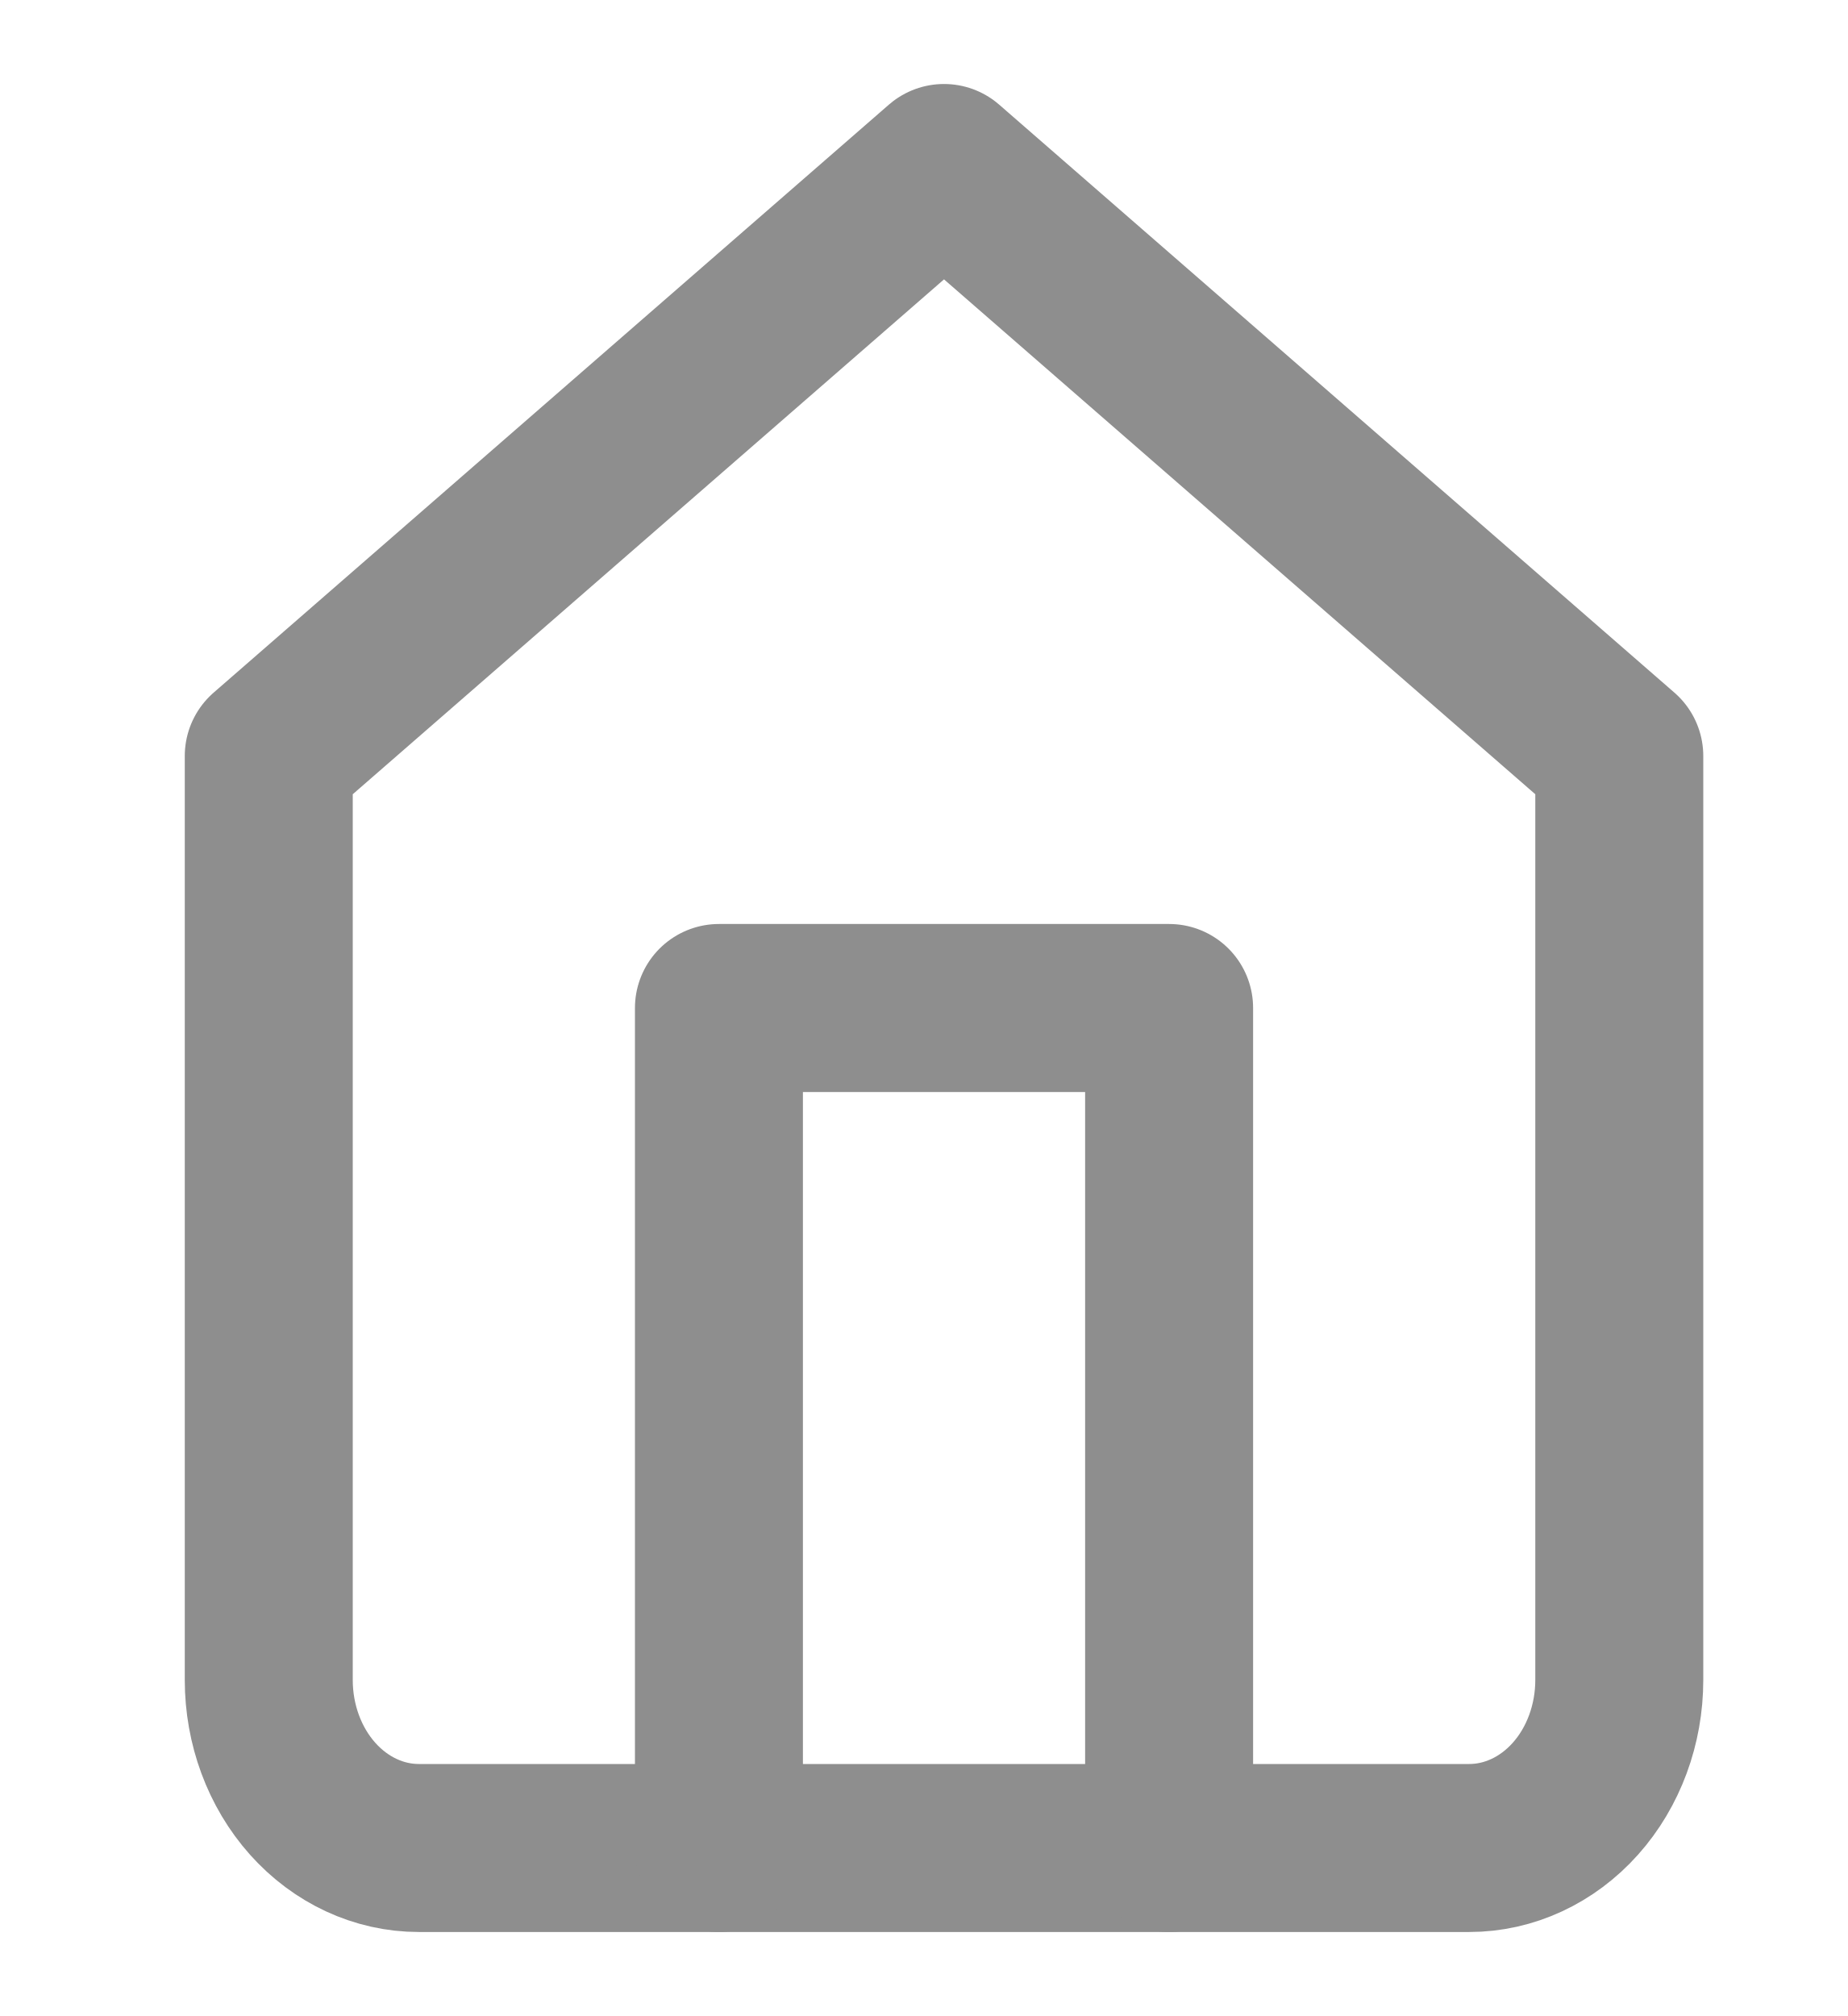
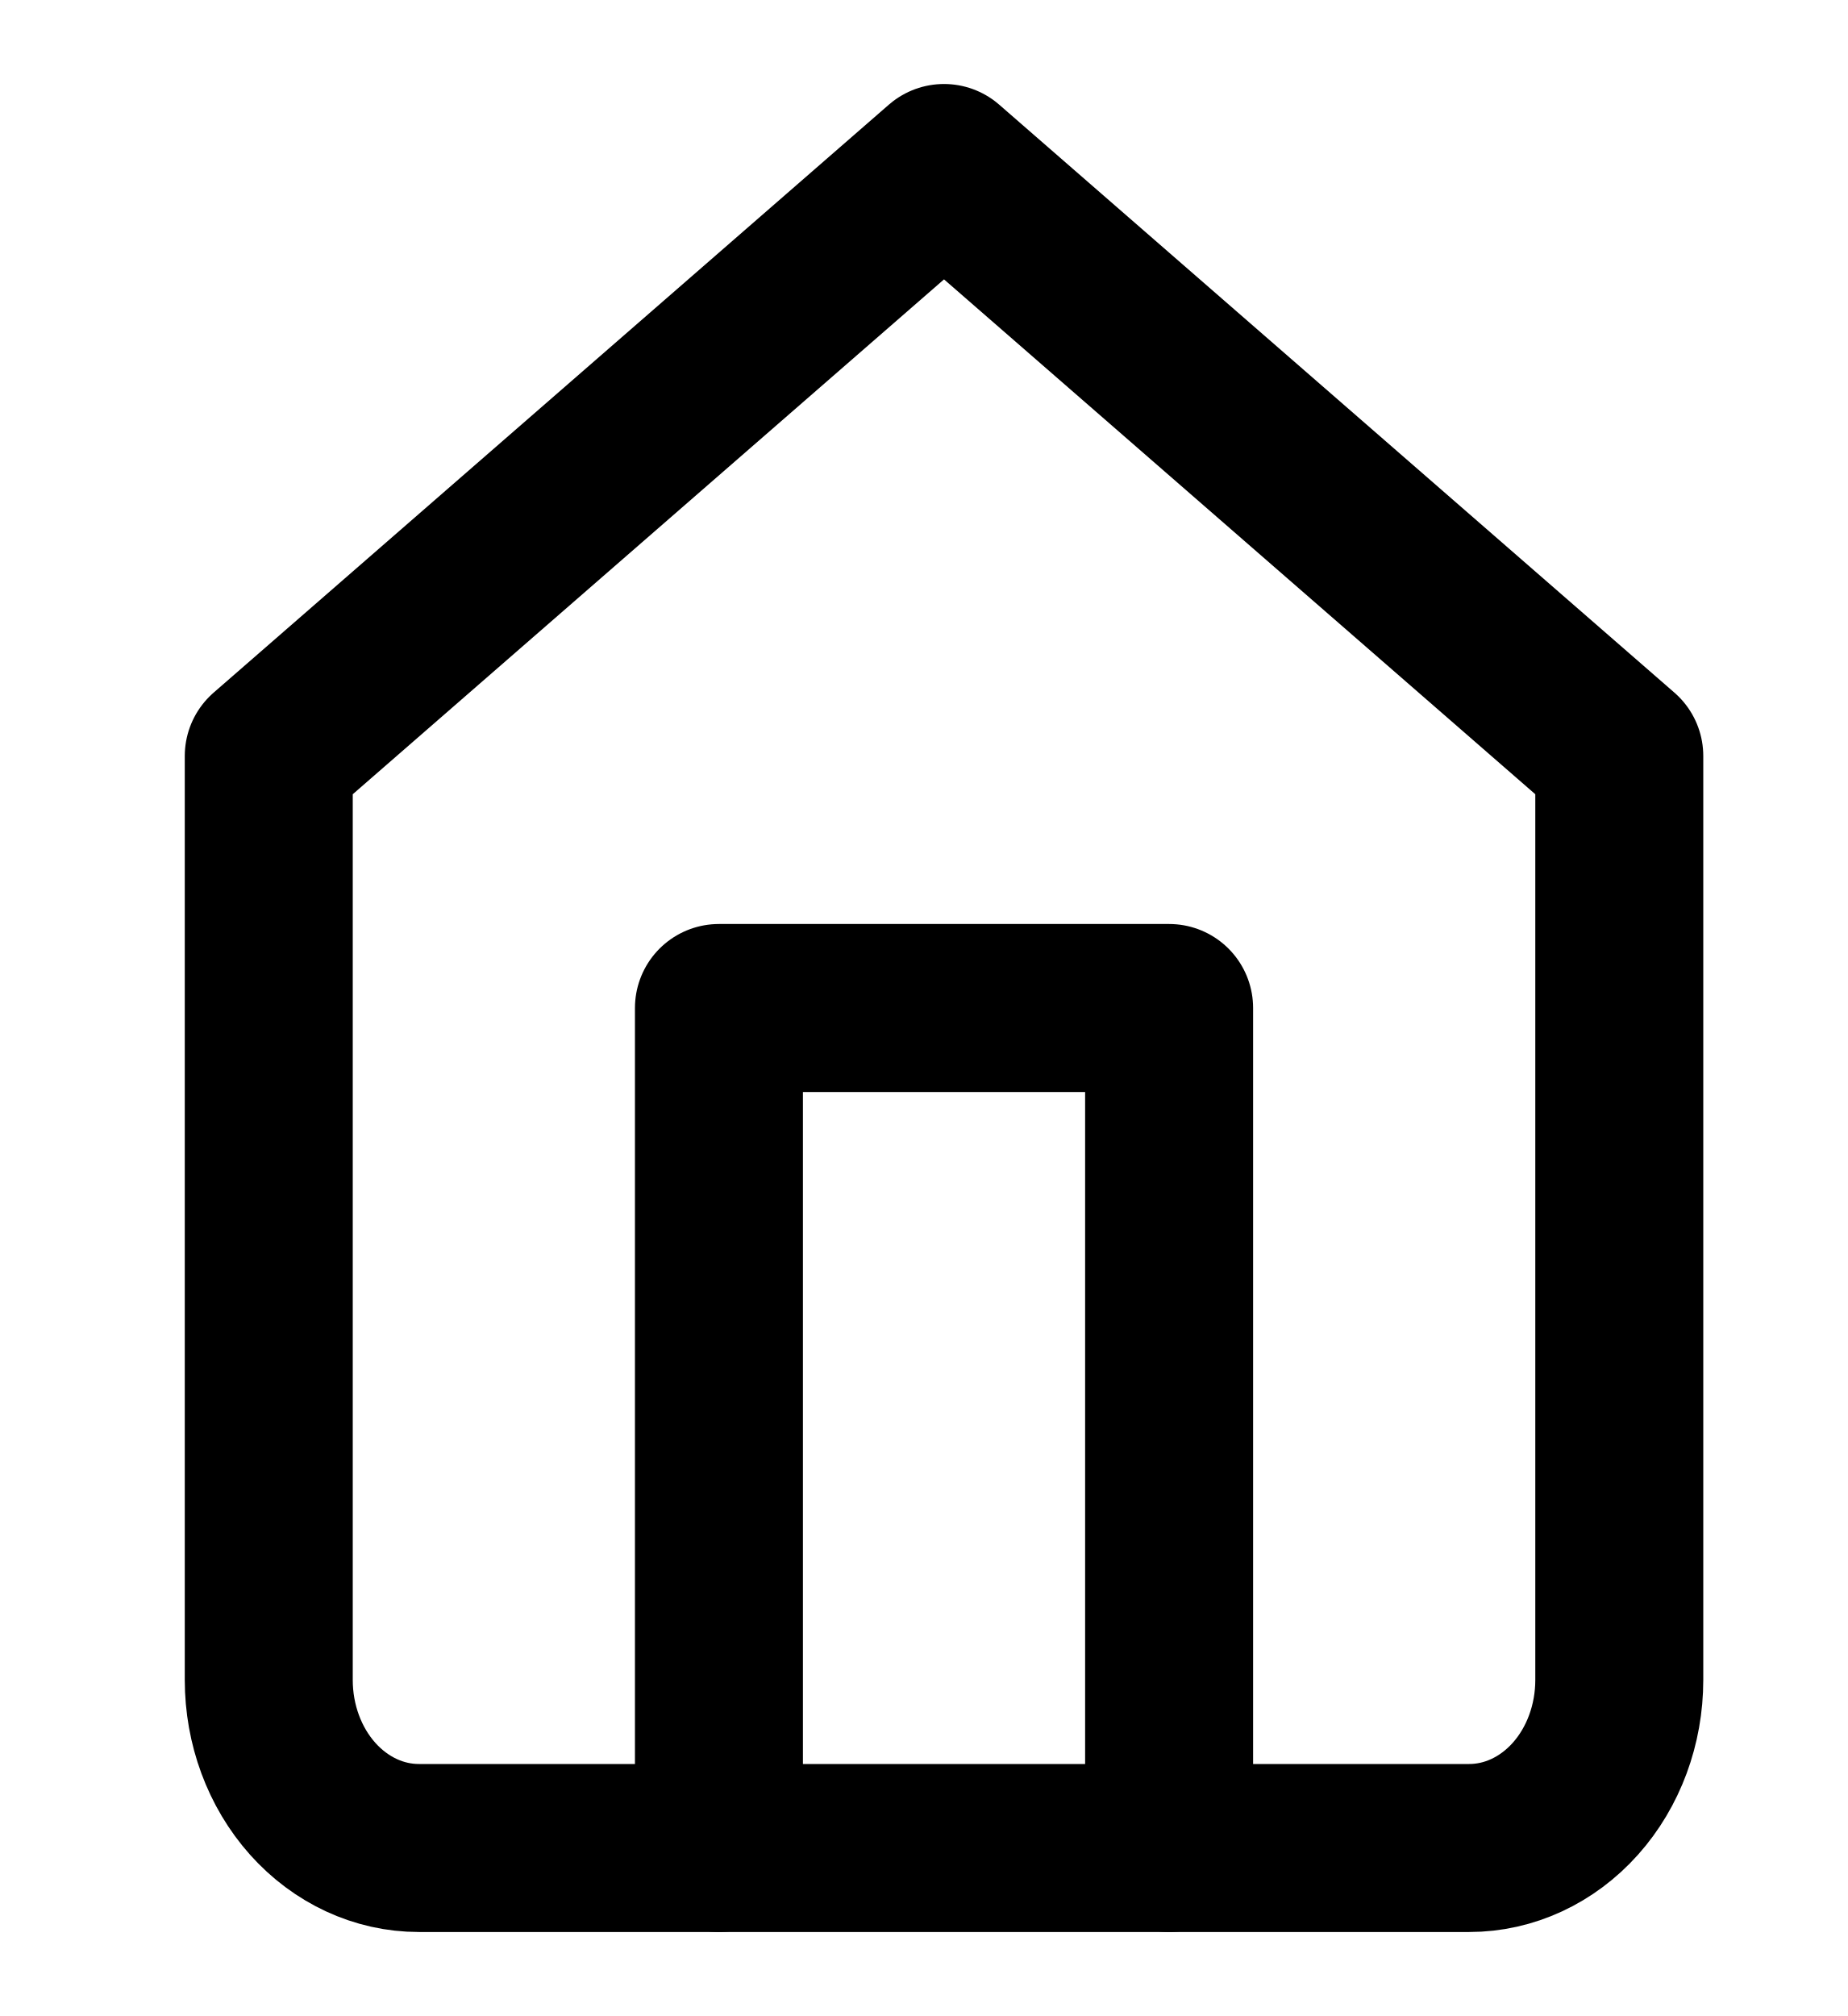
<svg xmlns="http://www.w3.org/2000/svg" width="22" height="24" viewBox="0 0 22 24" fill="none">
-   <path d="M3.2 9L11.24 2L19.28 9V20C19.28 20.53 19.092 21.039 18.757 21.414C18.422 21.789 17.967 22 17.493 22H4.987C4.513 22 4.058 21.789 3.723 21.414C3.388 21.039 3.2 20.53 3.2 20V9Z" stroke="#8E8E8E" stroke-width="2" stroke-linecap="round" stroke-linejoin="round" />
-   <path d="M8.56 22V12H13.92V22" stroke="#8E8E8E" stroke-width="2" stroke-linecap="round" stroke-linejoin="round" />
+   <path d="M3.2 9L11.24 2L19.28 9V20C19.28 20.53 19.092 21.039 18.757 21.414C18.422 21.789 17.967 22 17.493 22H4.987C4.513 22 4.058 21.789 3.723 21.414C3.388 21.039 3.2 20.53 3.2 20V9Z" stroke="currentColor" stroke-width="2" stroke-linecap="round" stroke-linejoin="round" />
+   <path d="M8.56 22V12H13.92V22" stroke="currentColor" stroke-width="2" stroke-linecap="round" stroke-linejoin="round" />
</svg>
